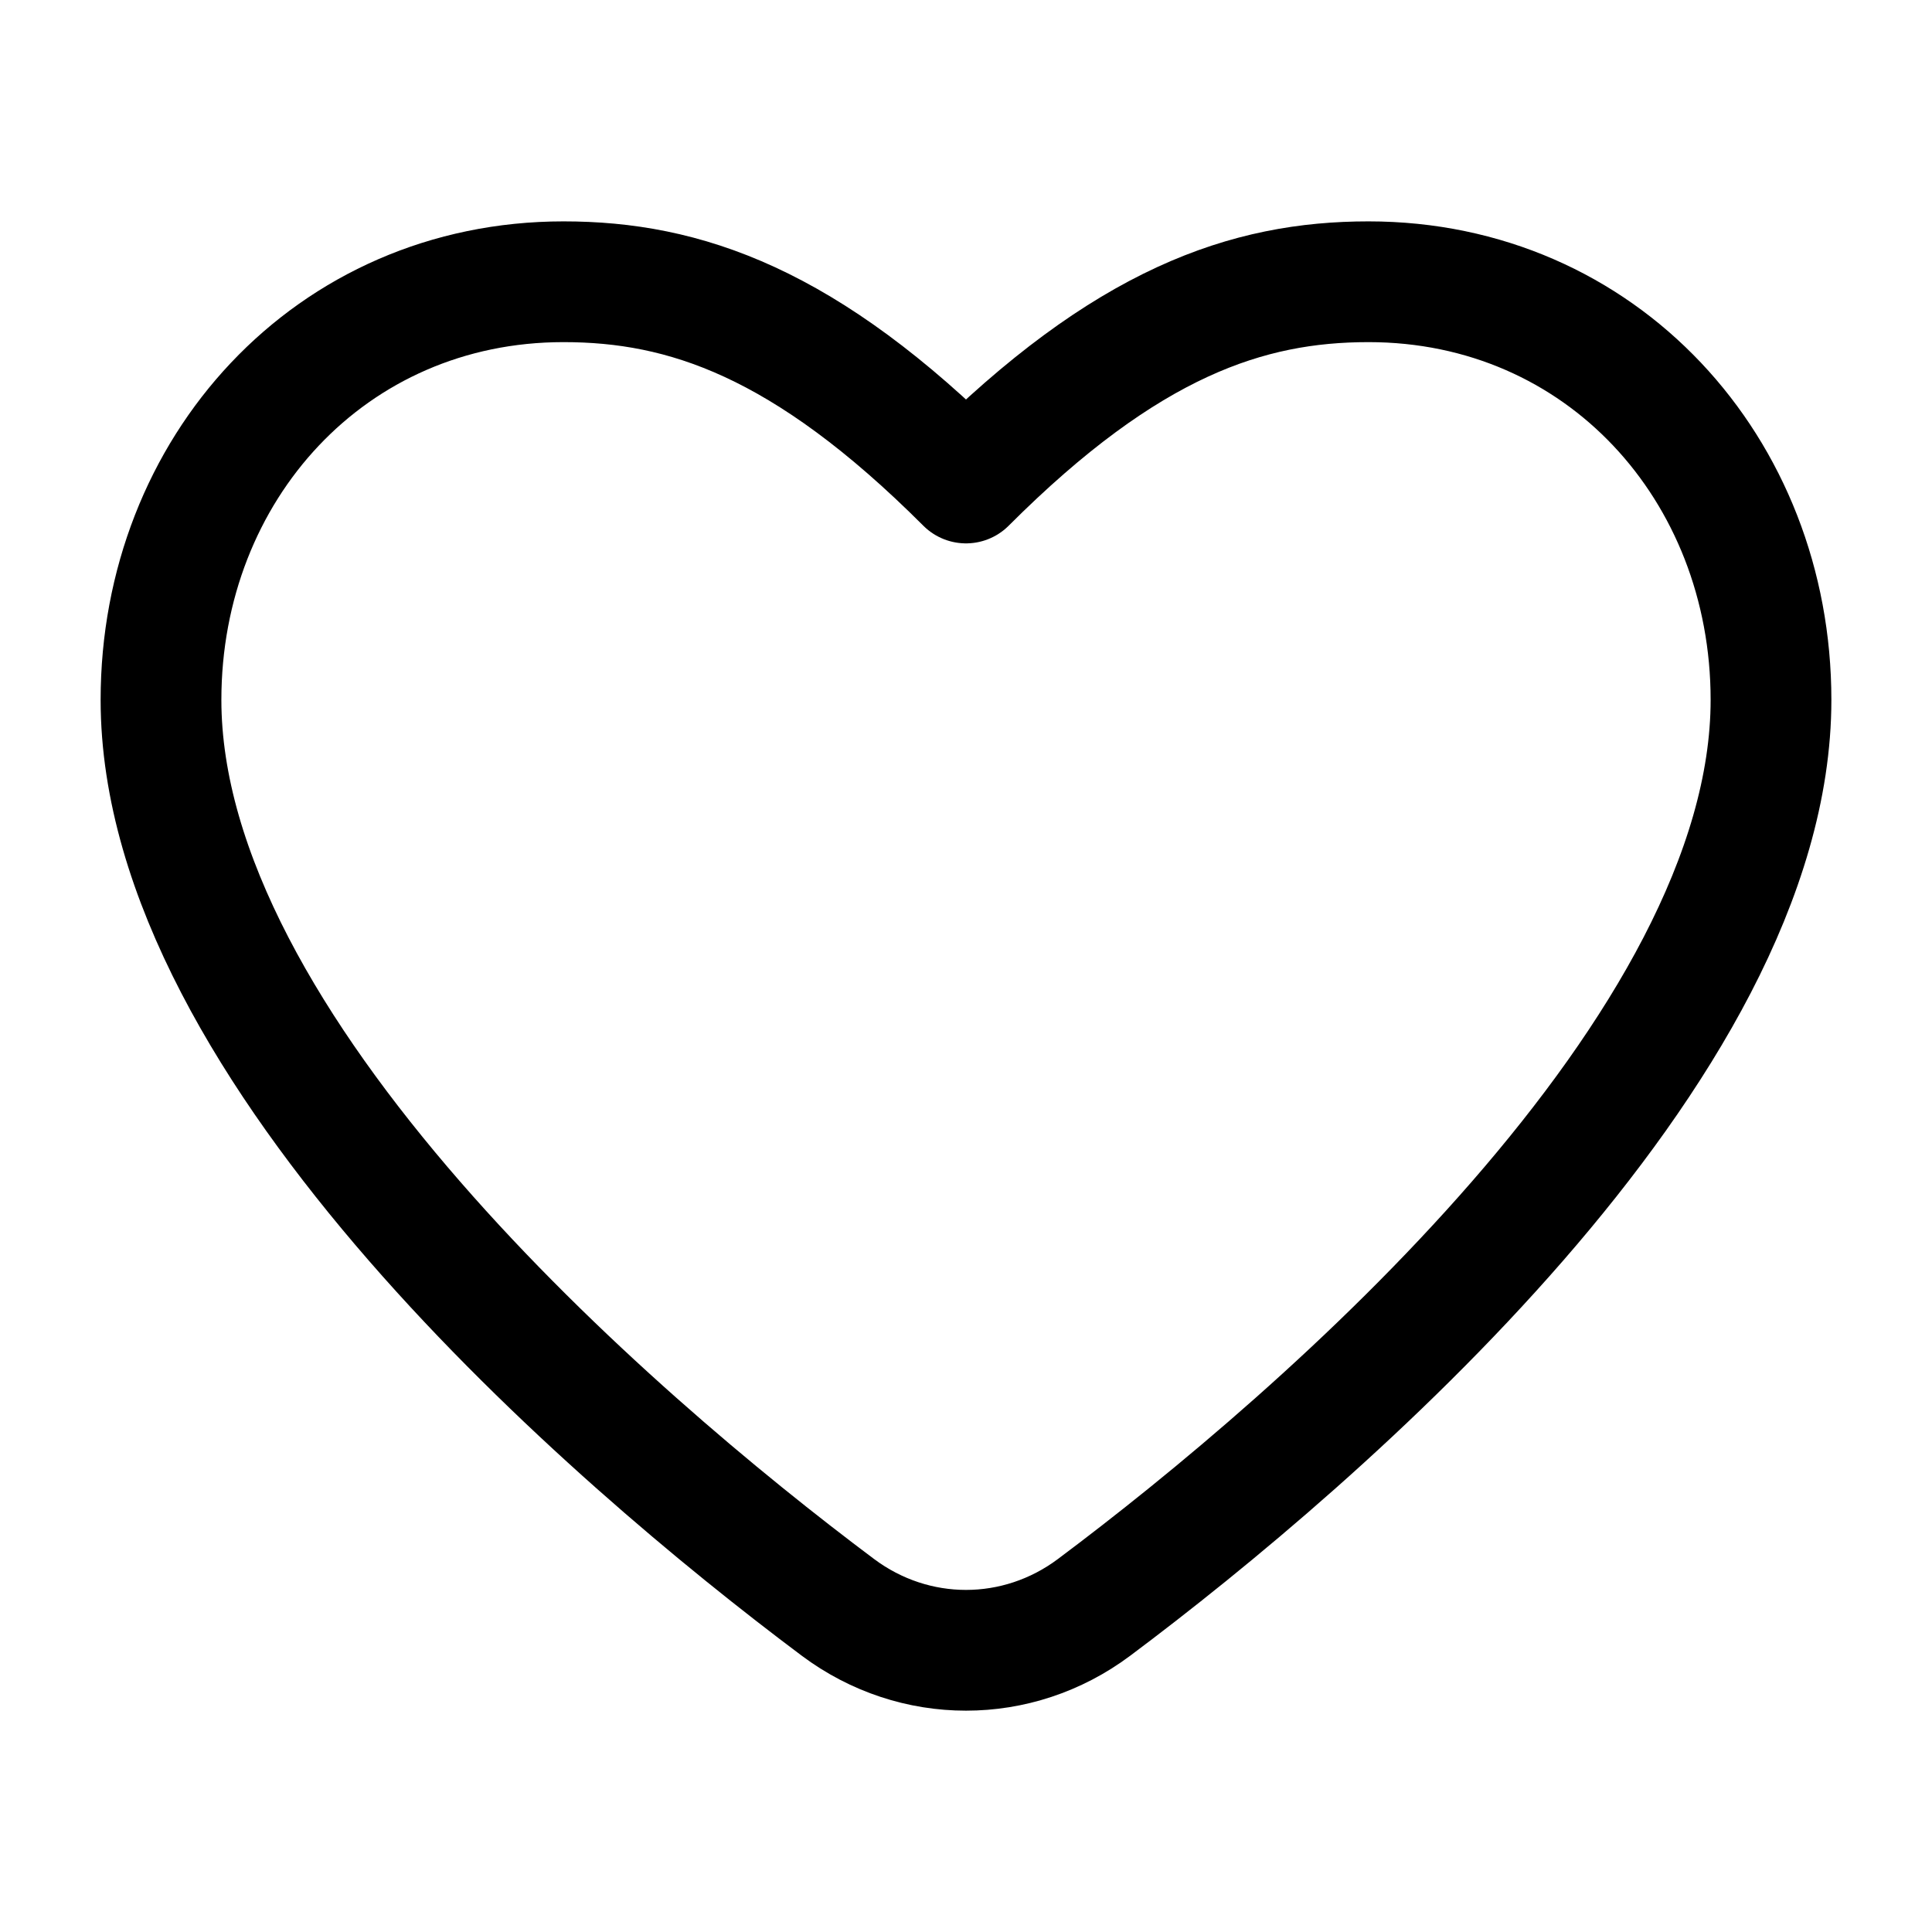
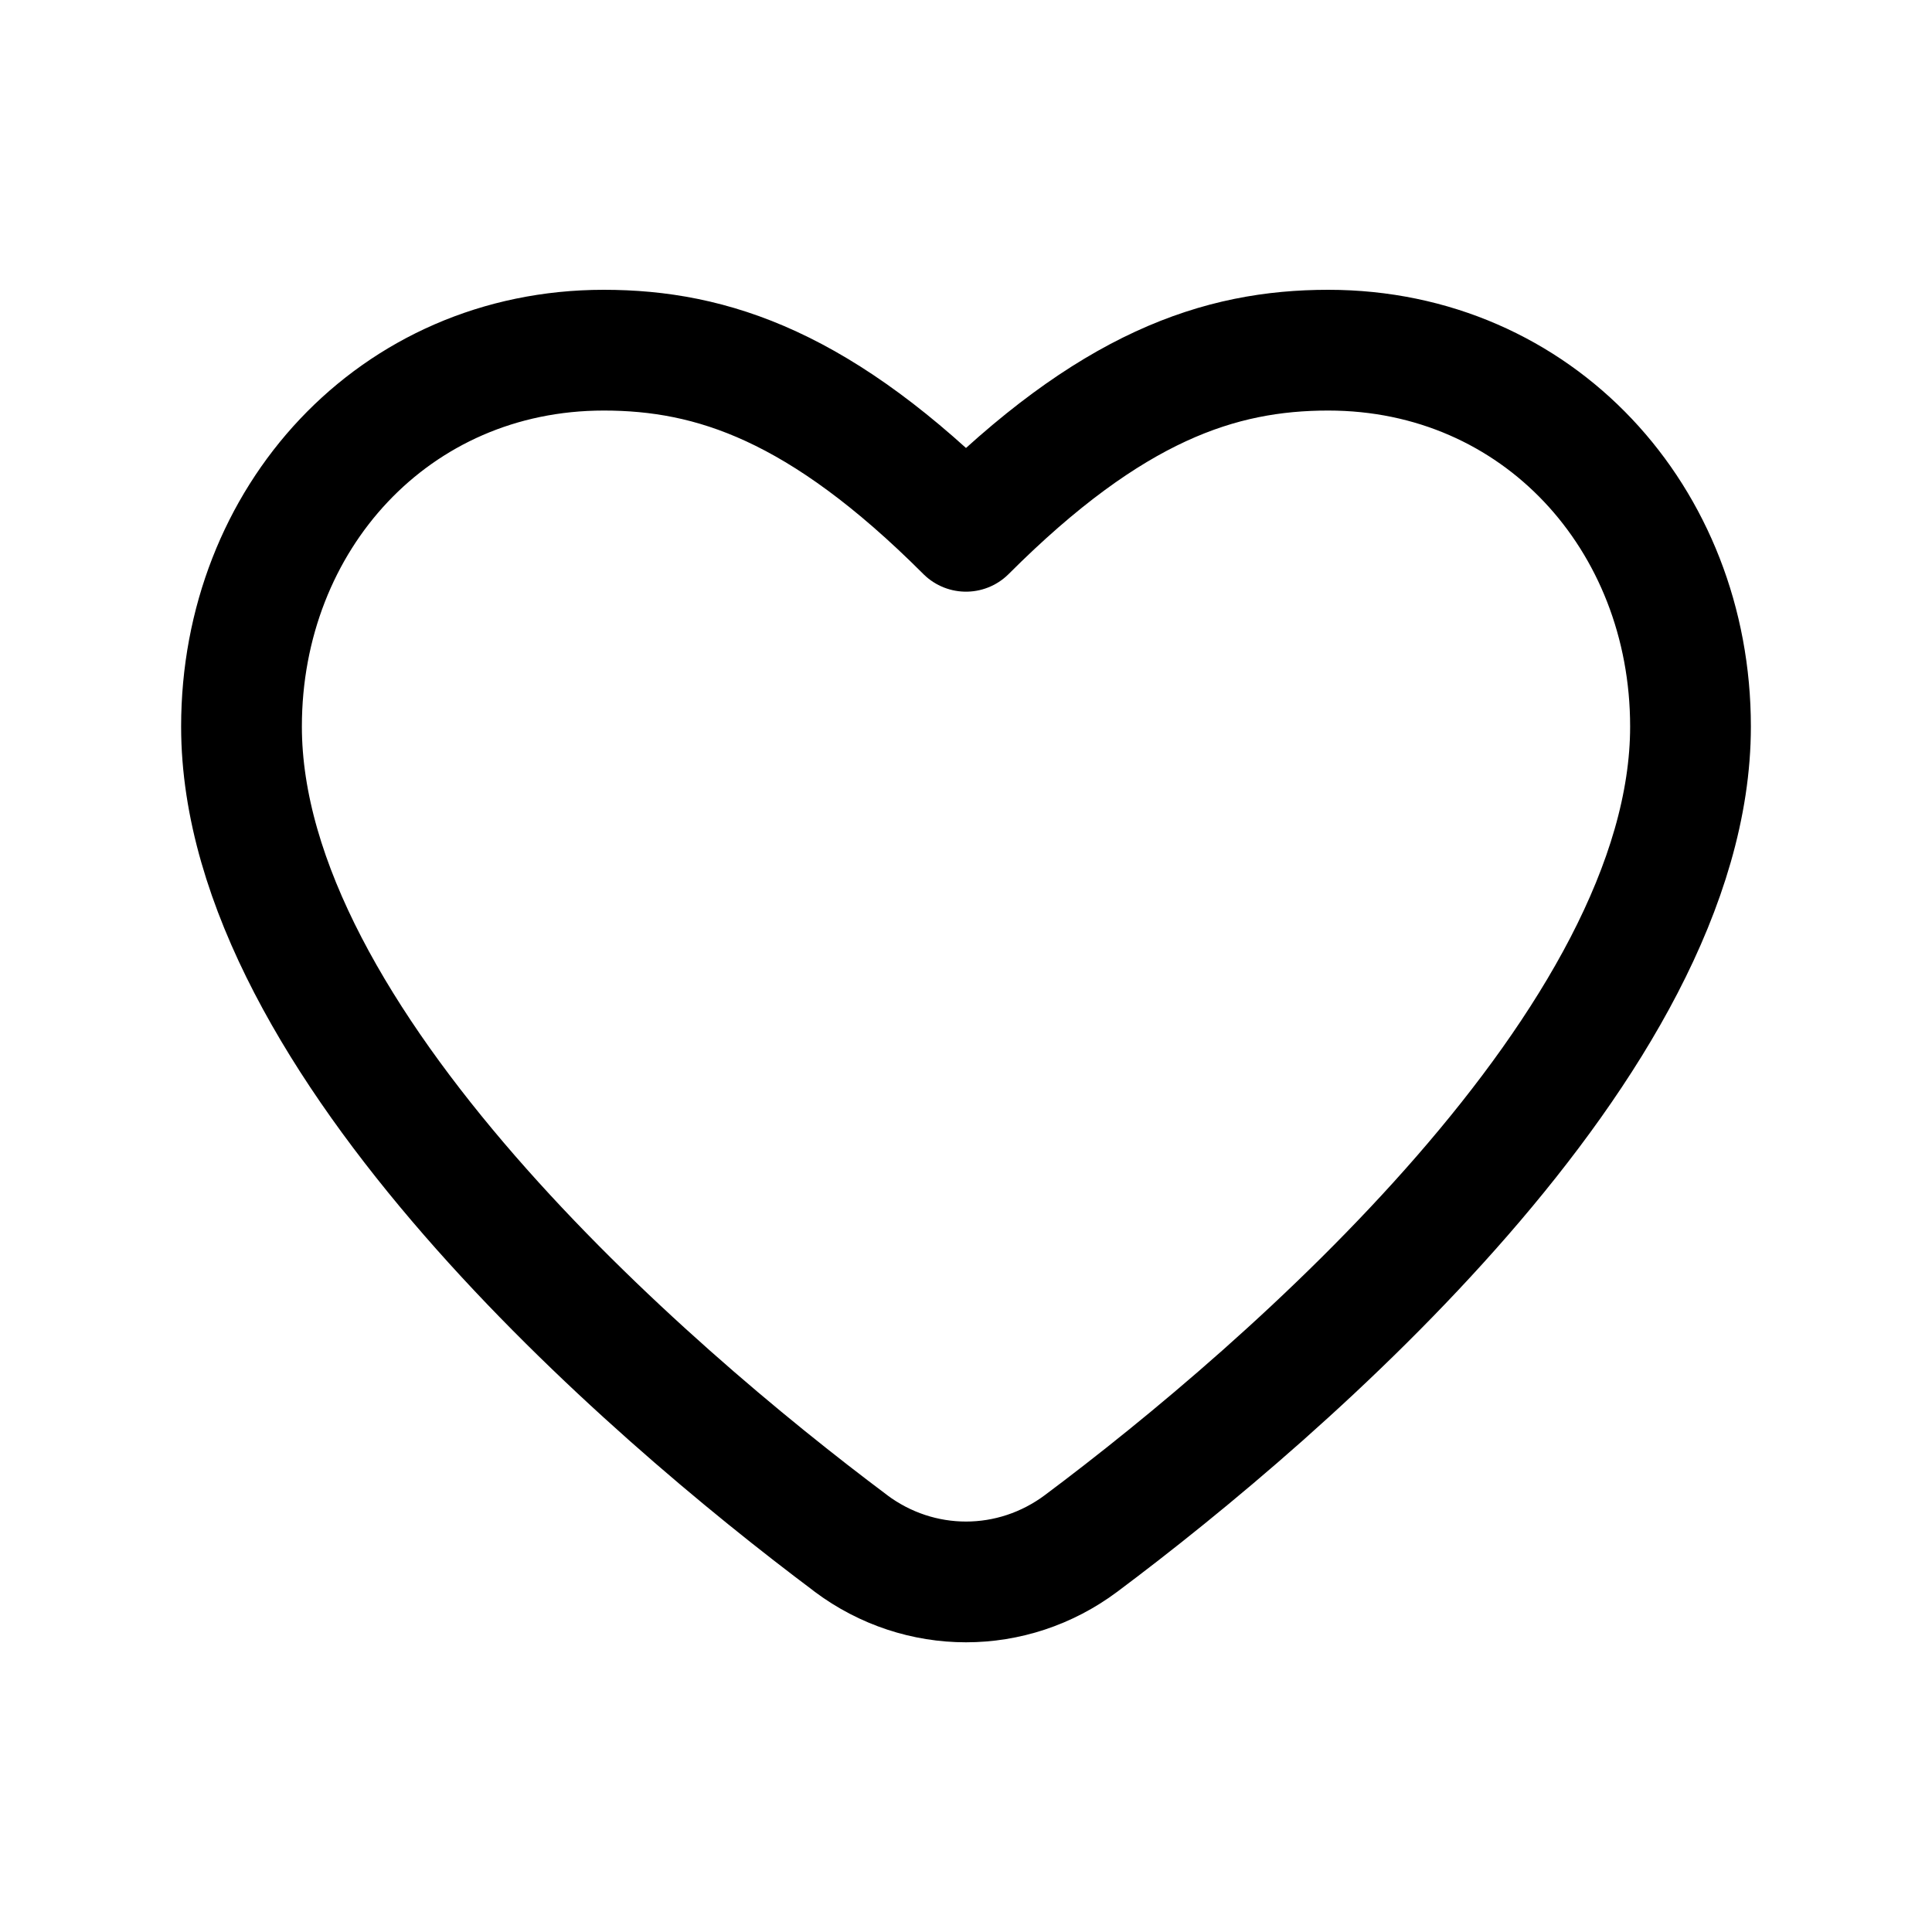
<svg xmlns="http://www.w3.org/2000/svg" fill="none" viewBox="0 0 24 24">
-   <path fill="none" stroke="currentColor" stroke-linecap="round" stroke-linejoin="round" stroke-width="1.5" d="M10.41 19.968C7.59 17.858 2 13.035 2 8.694 2 5.826 4.105 3.5 7 3.5c1.5 0 3 .5 5 2.5 2-2 3.5-2.5 5-2.5 2.895 0 5 2.326 5 5.194 0 4.34-5.59 9.164-8.41 11.274-.95.71-2.23.71-3.18 0" />
+   <path fill="none" stroke="currentColor" stroke-linecap="round" stroke-linejoin="round" stroke-width="1.5" d="M 10.569 19.171 C 8.031 17.272 3 12.931 3 9.025 3 6.443 4.894 4.35 7.5 4.35 c 1.35 0 2.7 0.45 4.5 2.25 1.8 -1.8 3.15 -2.25 4.5 -2.25 2.606 0 4.5 2.093 4.5 4.675 0 3.906 -5.031 8.248 -7.569 10.147 -0.855 0.639 -2.007 0.639 -2.862 0" />
</svg>
